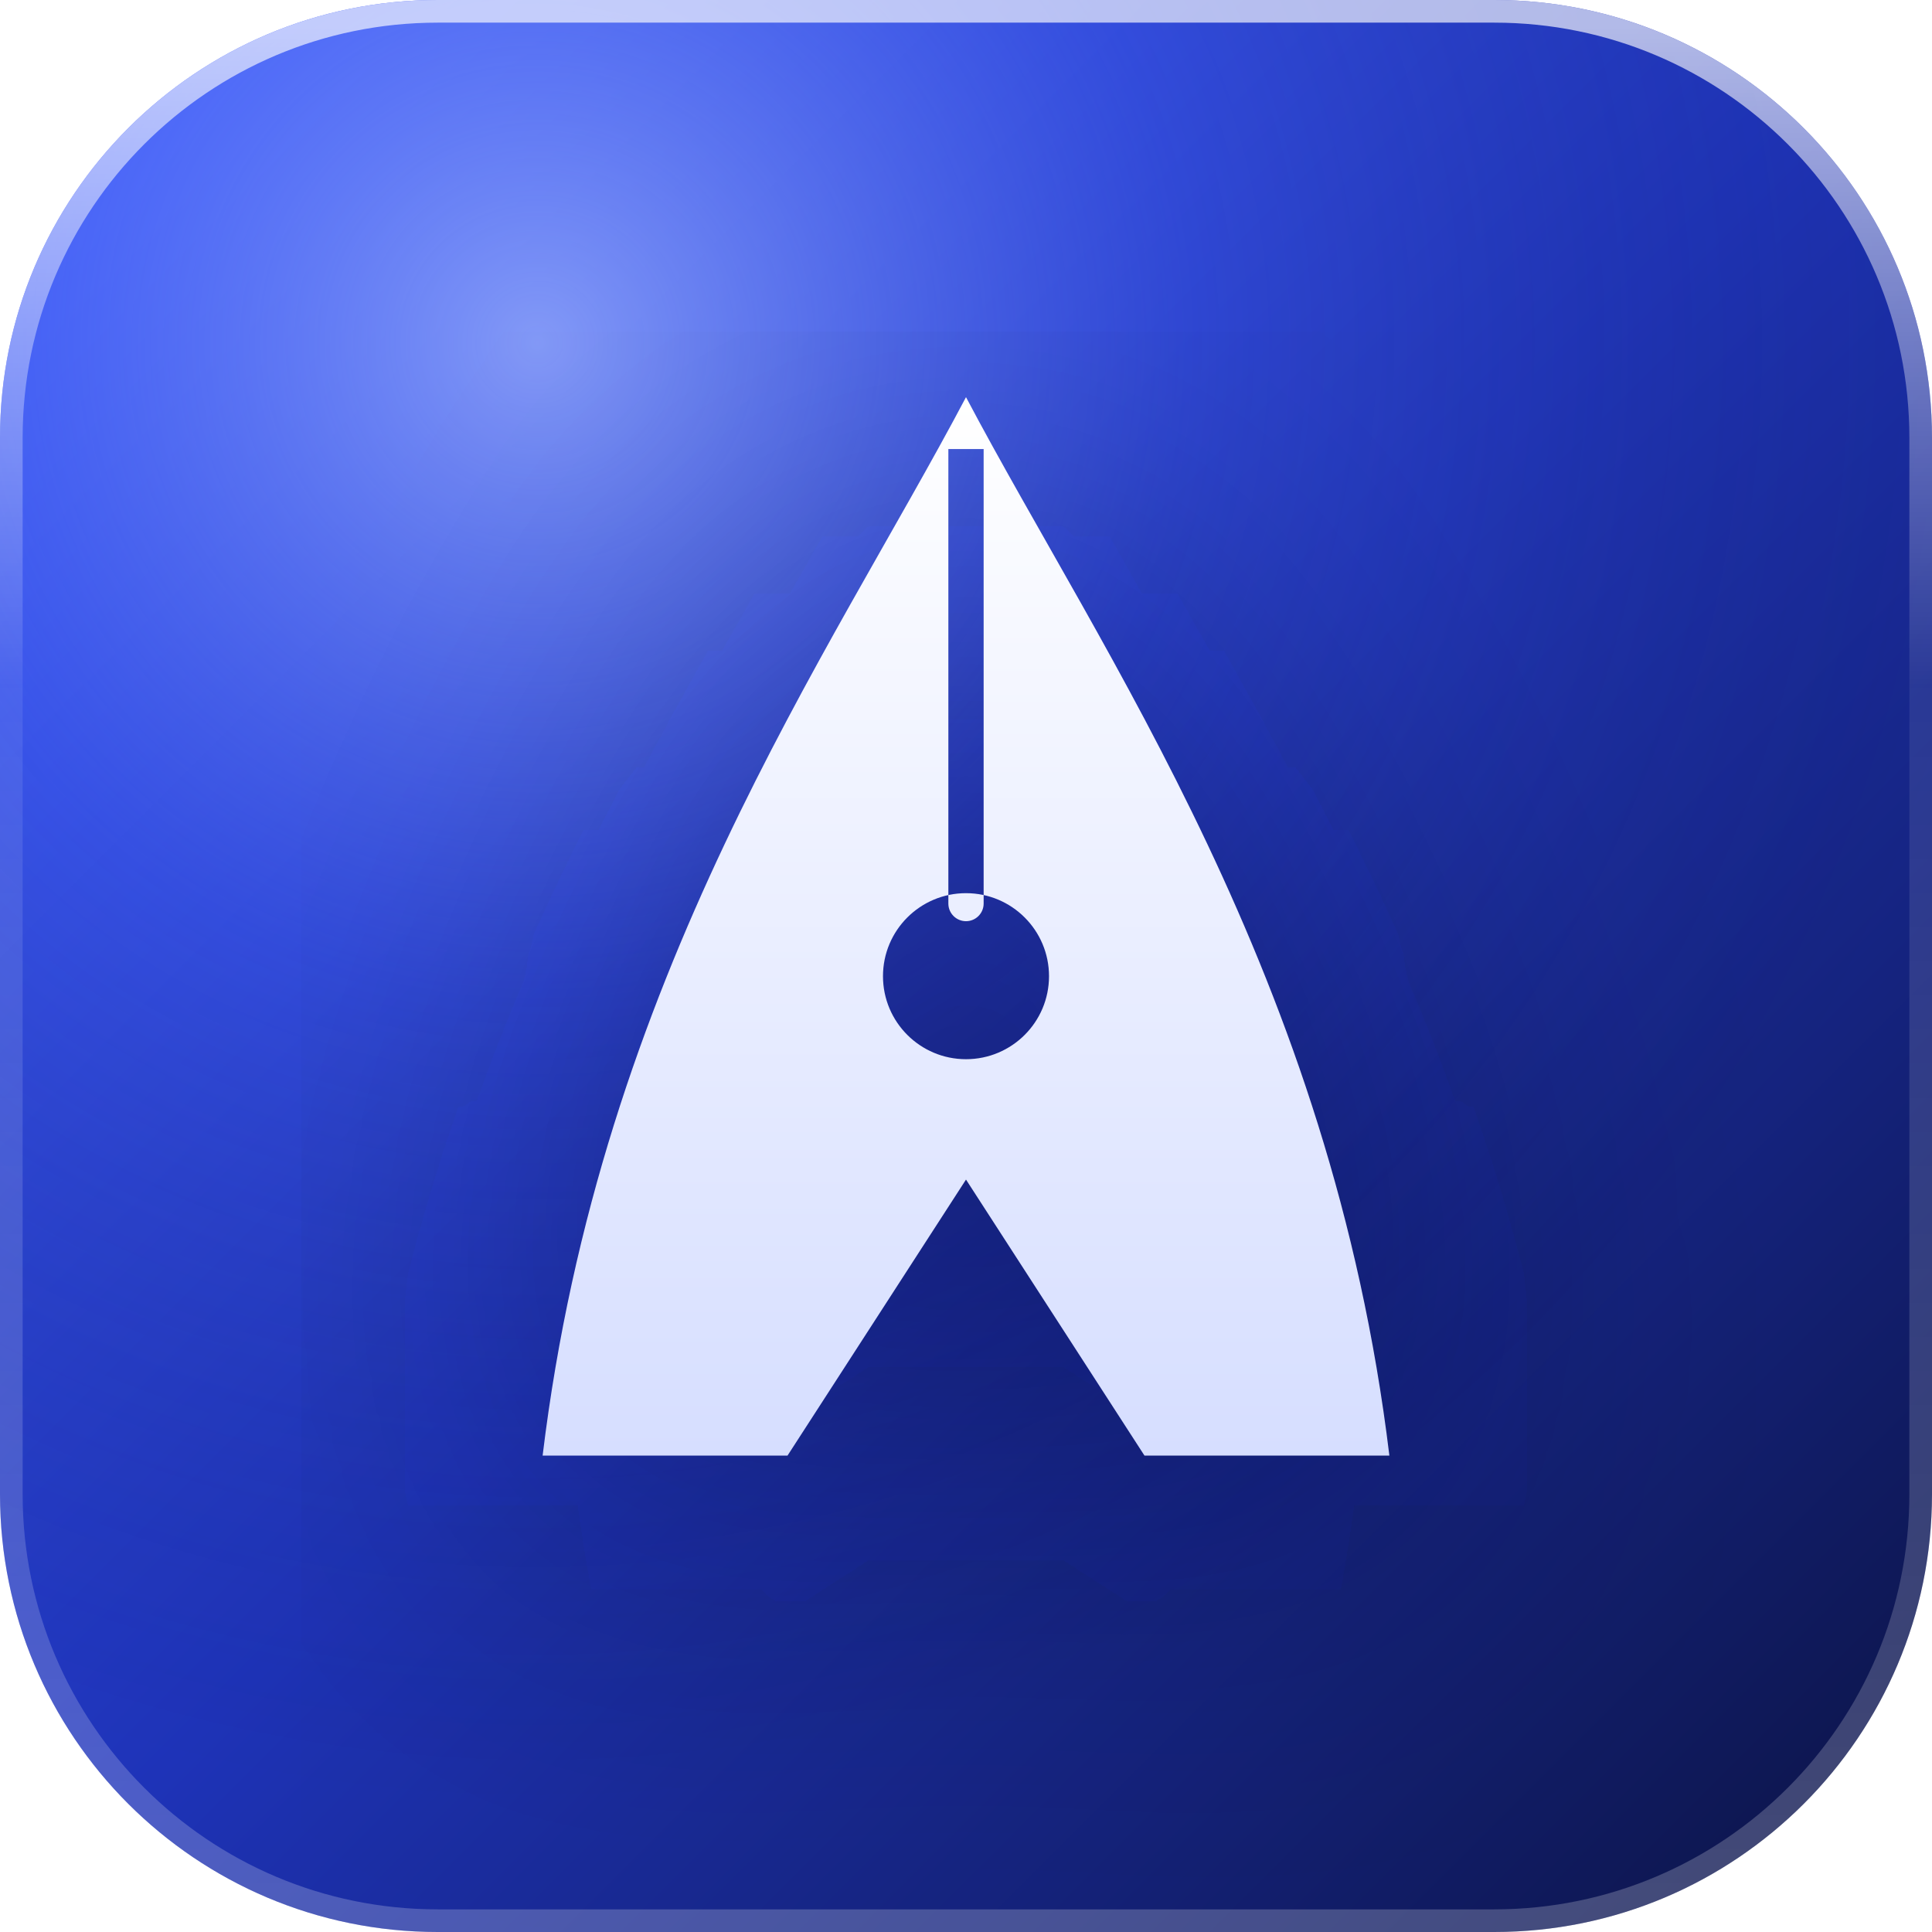
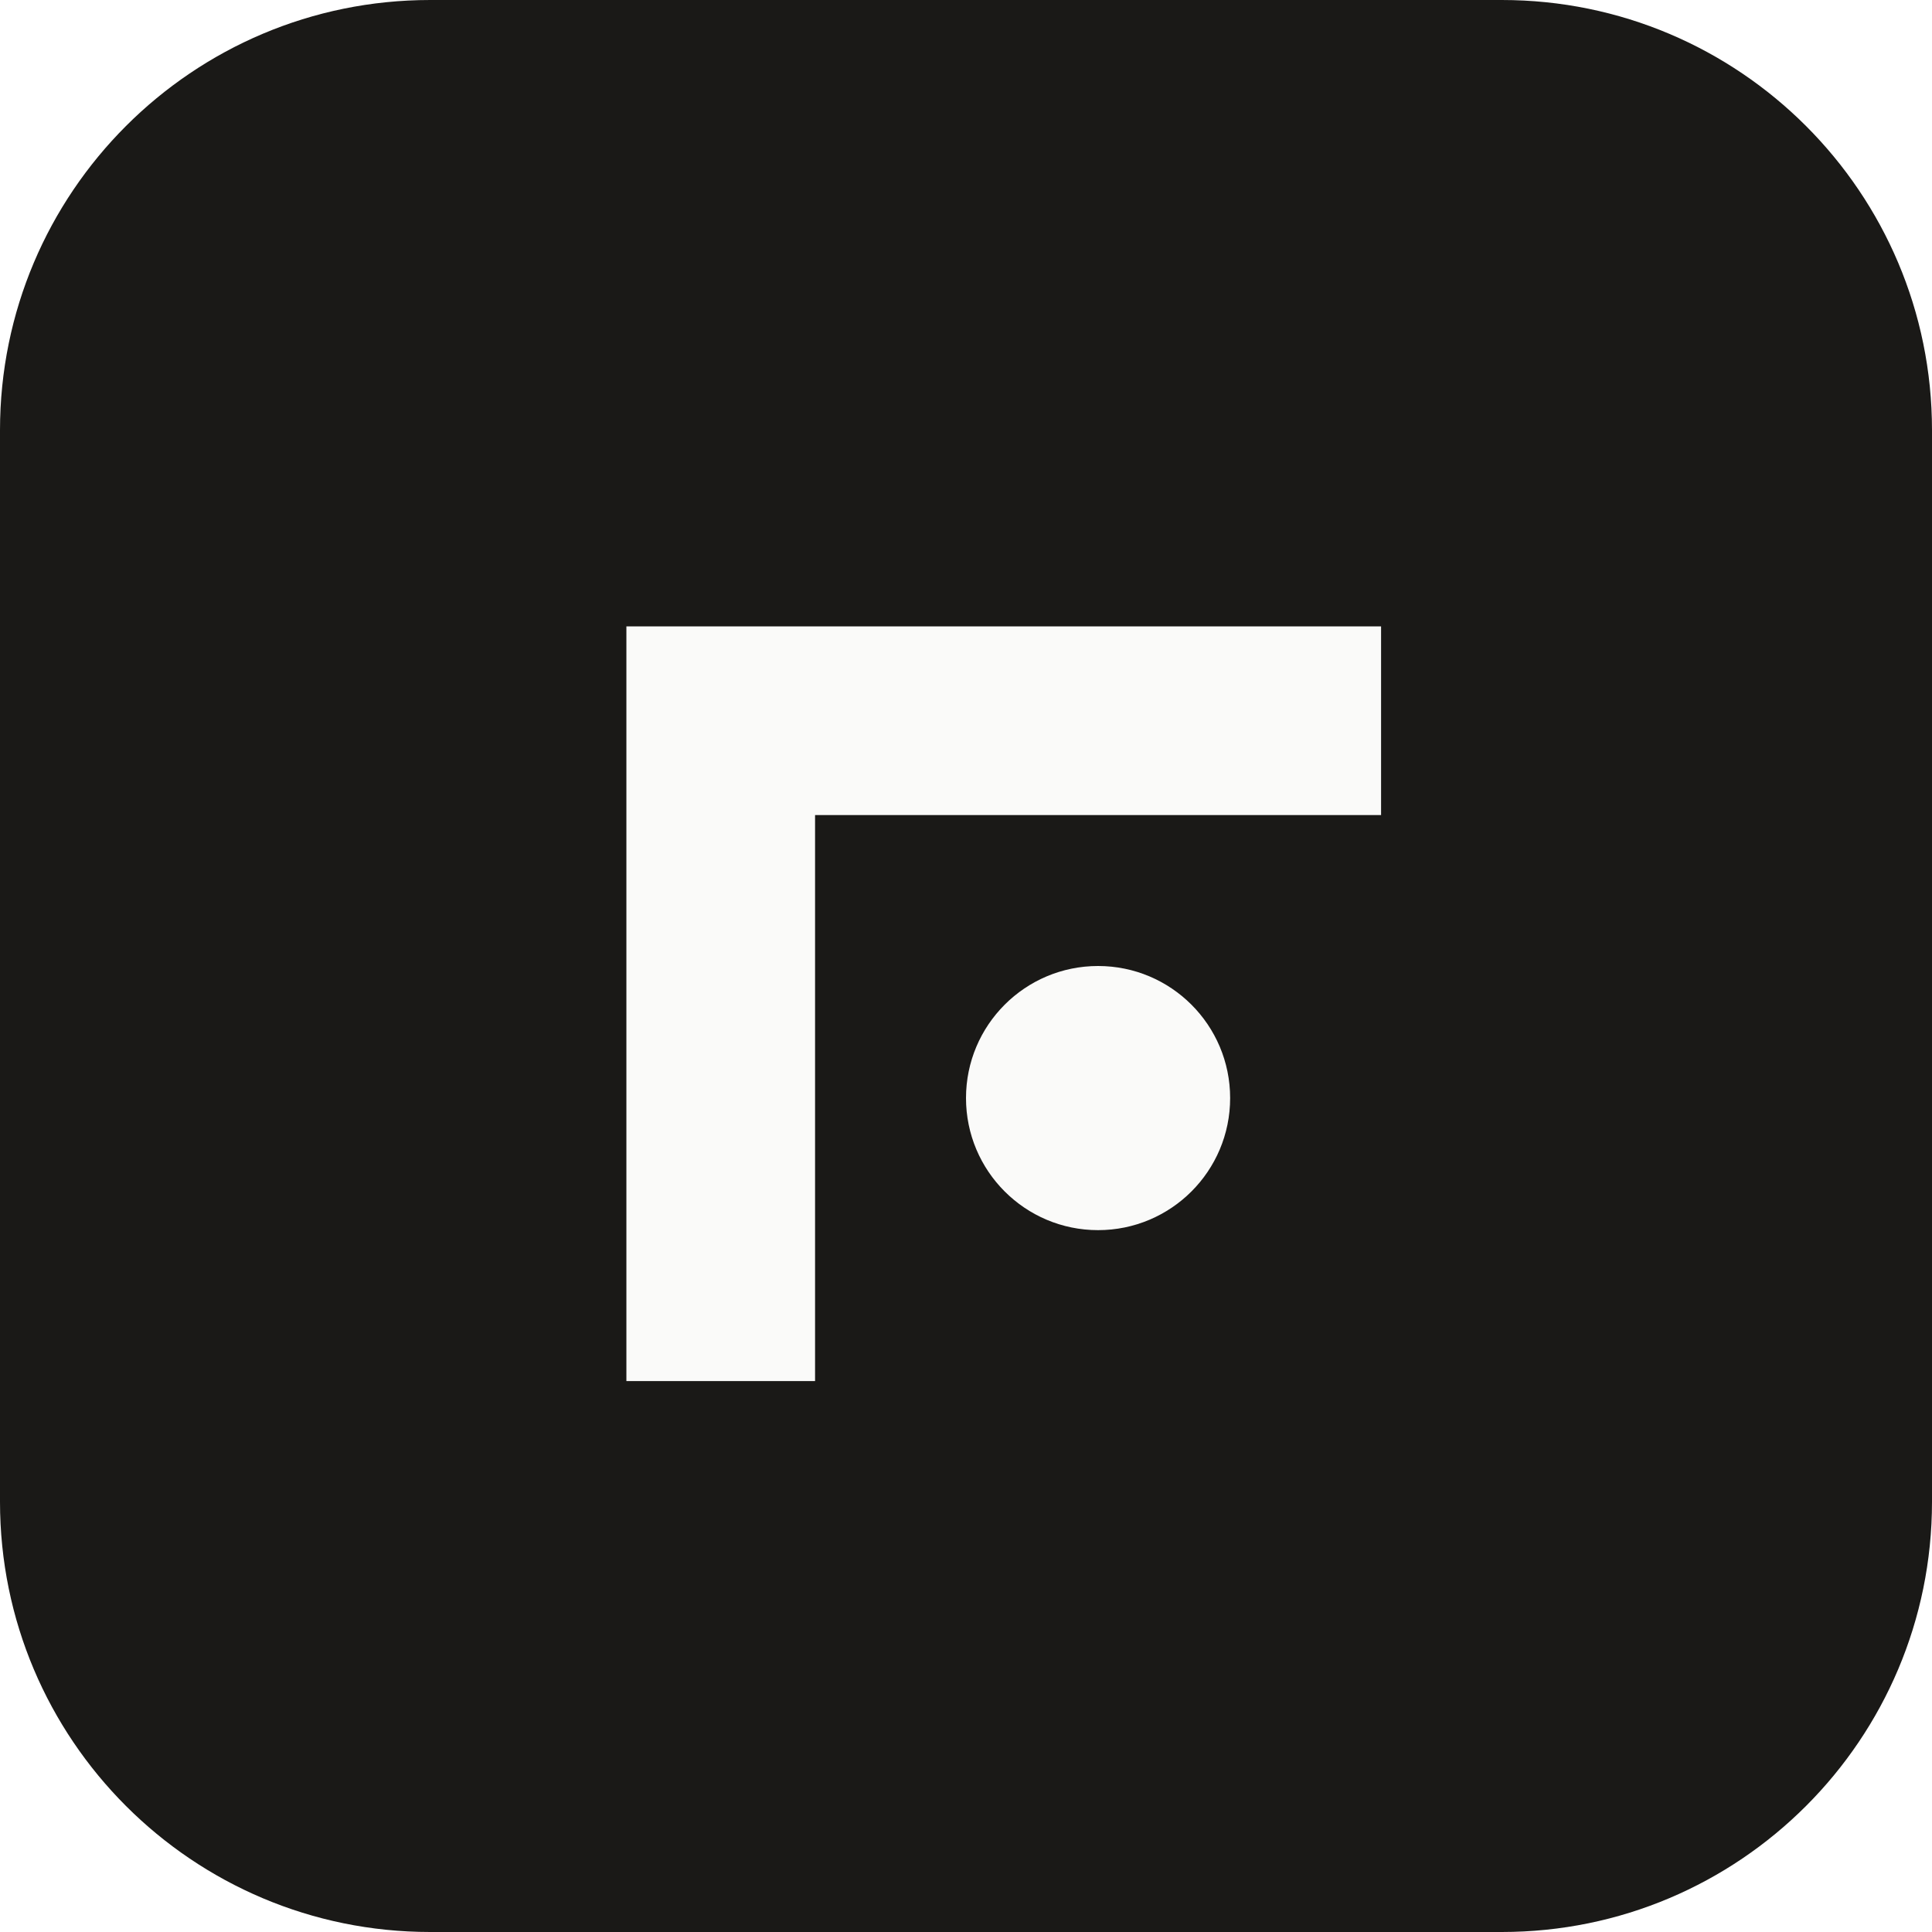
- <svg xmlns="http://www.w3.org/2000/svg" viewBox="0 0 1024 1024" role="img" aria-label="Apex-App-Icon">
-   <defs>
-     <linearGradient id="bg" x1="0" y1="0" x2="1" y2="1">
-       <stop offset="0" stop-color="#3D5CFF" />
-       <stop offset="0.5" stop-color="#1E33B8" />
-       <stop offset="1" stop-color="#0B1240" />
-     </linearGradient>
-     <radialGradient id="glow" cx="0.28" cy="0.18" r="0.75">
-       <stop offset="0" stop-color="#9FB4FF" stop-opacity="0.75" />
-       <stop offset="0.45" stop-color="#5B76FF" stop-opacity="0.18" />
-       <stop offset="1" stop-color="#000" stop-opacity="0" />
-     </radialGradient>
-     <linearGradient id="rim" x1="0" y1="0" x2="0" y2="1">
-       <stop offset="0" stop-color="#fff" stop-opacity="0.65" />
-       <stop offset="0.35" stop-color="#fff" stop-opacity="0.08" />
-       <stop offset="1" stop-color="#fff" stop-opacity="0.22" />
-     </linearGradient>
-     <linearGradient id="mark" x1="0" y1="0" x2="0" y2="1">
-       <stop offset="0" stop-color="#FFFFFF" />
-       <stop offset="1" stop-color="#D6DEFF" />
-     </linearGradient>
-     <filter id="soft" filterUnits="userSpaceOnUse" x="0" y="0" width="1024" height="1024">
-       <feGaussianBlur stdDeviation="18" />
-     </filter>
-   </defs>
-   <rect width="1024" height="1024" rx="232" fill="url(#bg)" />
-   <rect width="1024" height="1024" rx="232" fill="url(#glow)" />
-   <path transform="translate(160 176) scale(11)" fill="#050A2E" fill-opacity="0.45" fill-rule="evenodd" filter="url(#soft)" d="M32 5.5C38.6 18 49.6 33.4 52.4 56.5H40.6L32 43.2 23.4 56.5H11.6C14.4 33.4 25.4 18 32 5.5ZM31.15 8h1.7v21.9a.85.85 0 0 1-1.7 0ZM32 29.4a4 4 0 1 0 0 8 4 4 0 1 0 0-8Z" />
-   <path transform="translate(160 150) scale(11)" fill="url(#mark)" fill-rule="evenodd" d="M32 5.5C38.6 18 49.6 33.4 52.4 56.5H40.6L32 43.2 23.4 56.5H11.6C14.4 33.4 25.4 18 32 5.5ZM31.15 8h1.7v21.9a.85.85 0 0 1-1.7 0ZM32 29.4a4 4 0 1 0 0 8 4 4 0 1 0 0-8Z" />
-   <rect x="6" y="6" width="1012" height="1012" rx="226" fill="none" stroke="url(#rim)" stroke-width="12" />
+ <svg xmlns="http://www.w3.org/2000/svg" viewBox="0 0 1024 1024" role="img" aria-label="Apex">
+   <rect width="1024" height="1024" rx="228" fill="#1A1917" />
+   <g transform="translate(212 212) scale(20)" fill="#FAFAF9">
+     <path d="M6 6h20v5H11v15H6z" />
+     <circle cx="18.5" cy="18.5" r="3.5" />
+   </g>
</svg>
